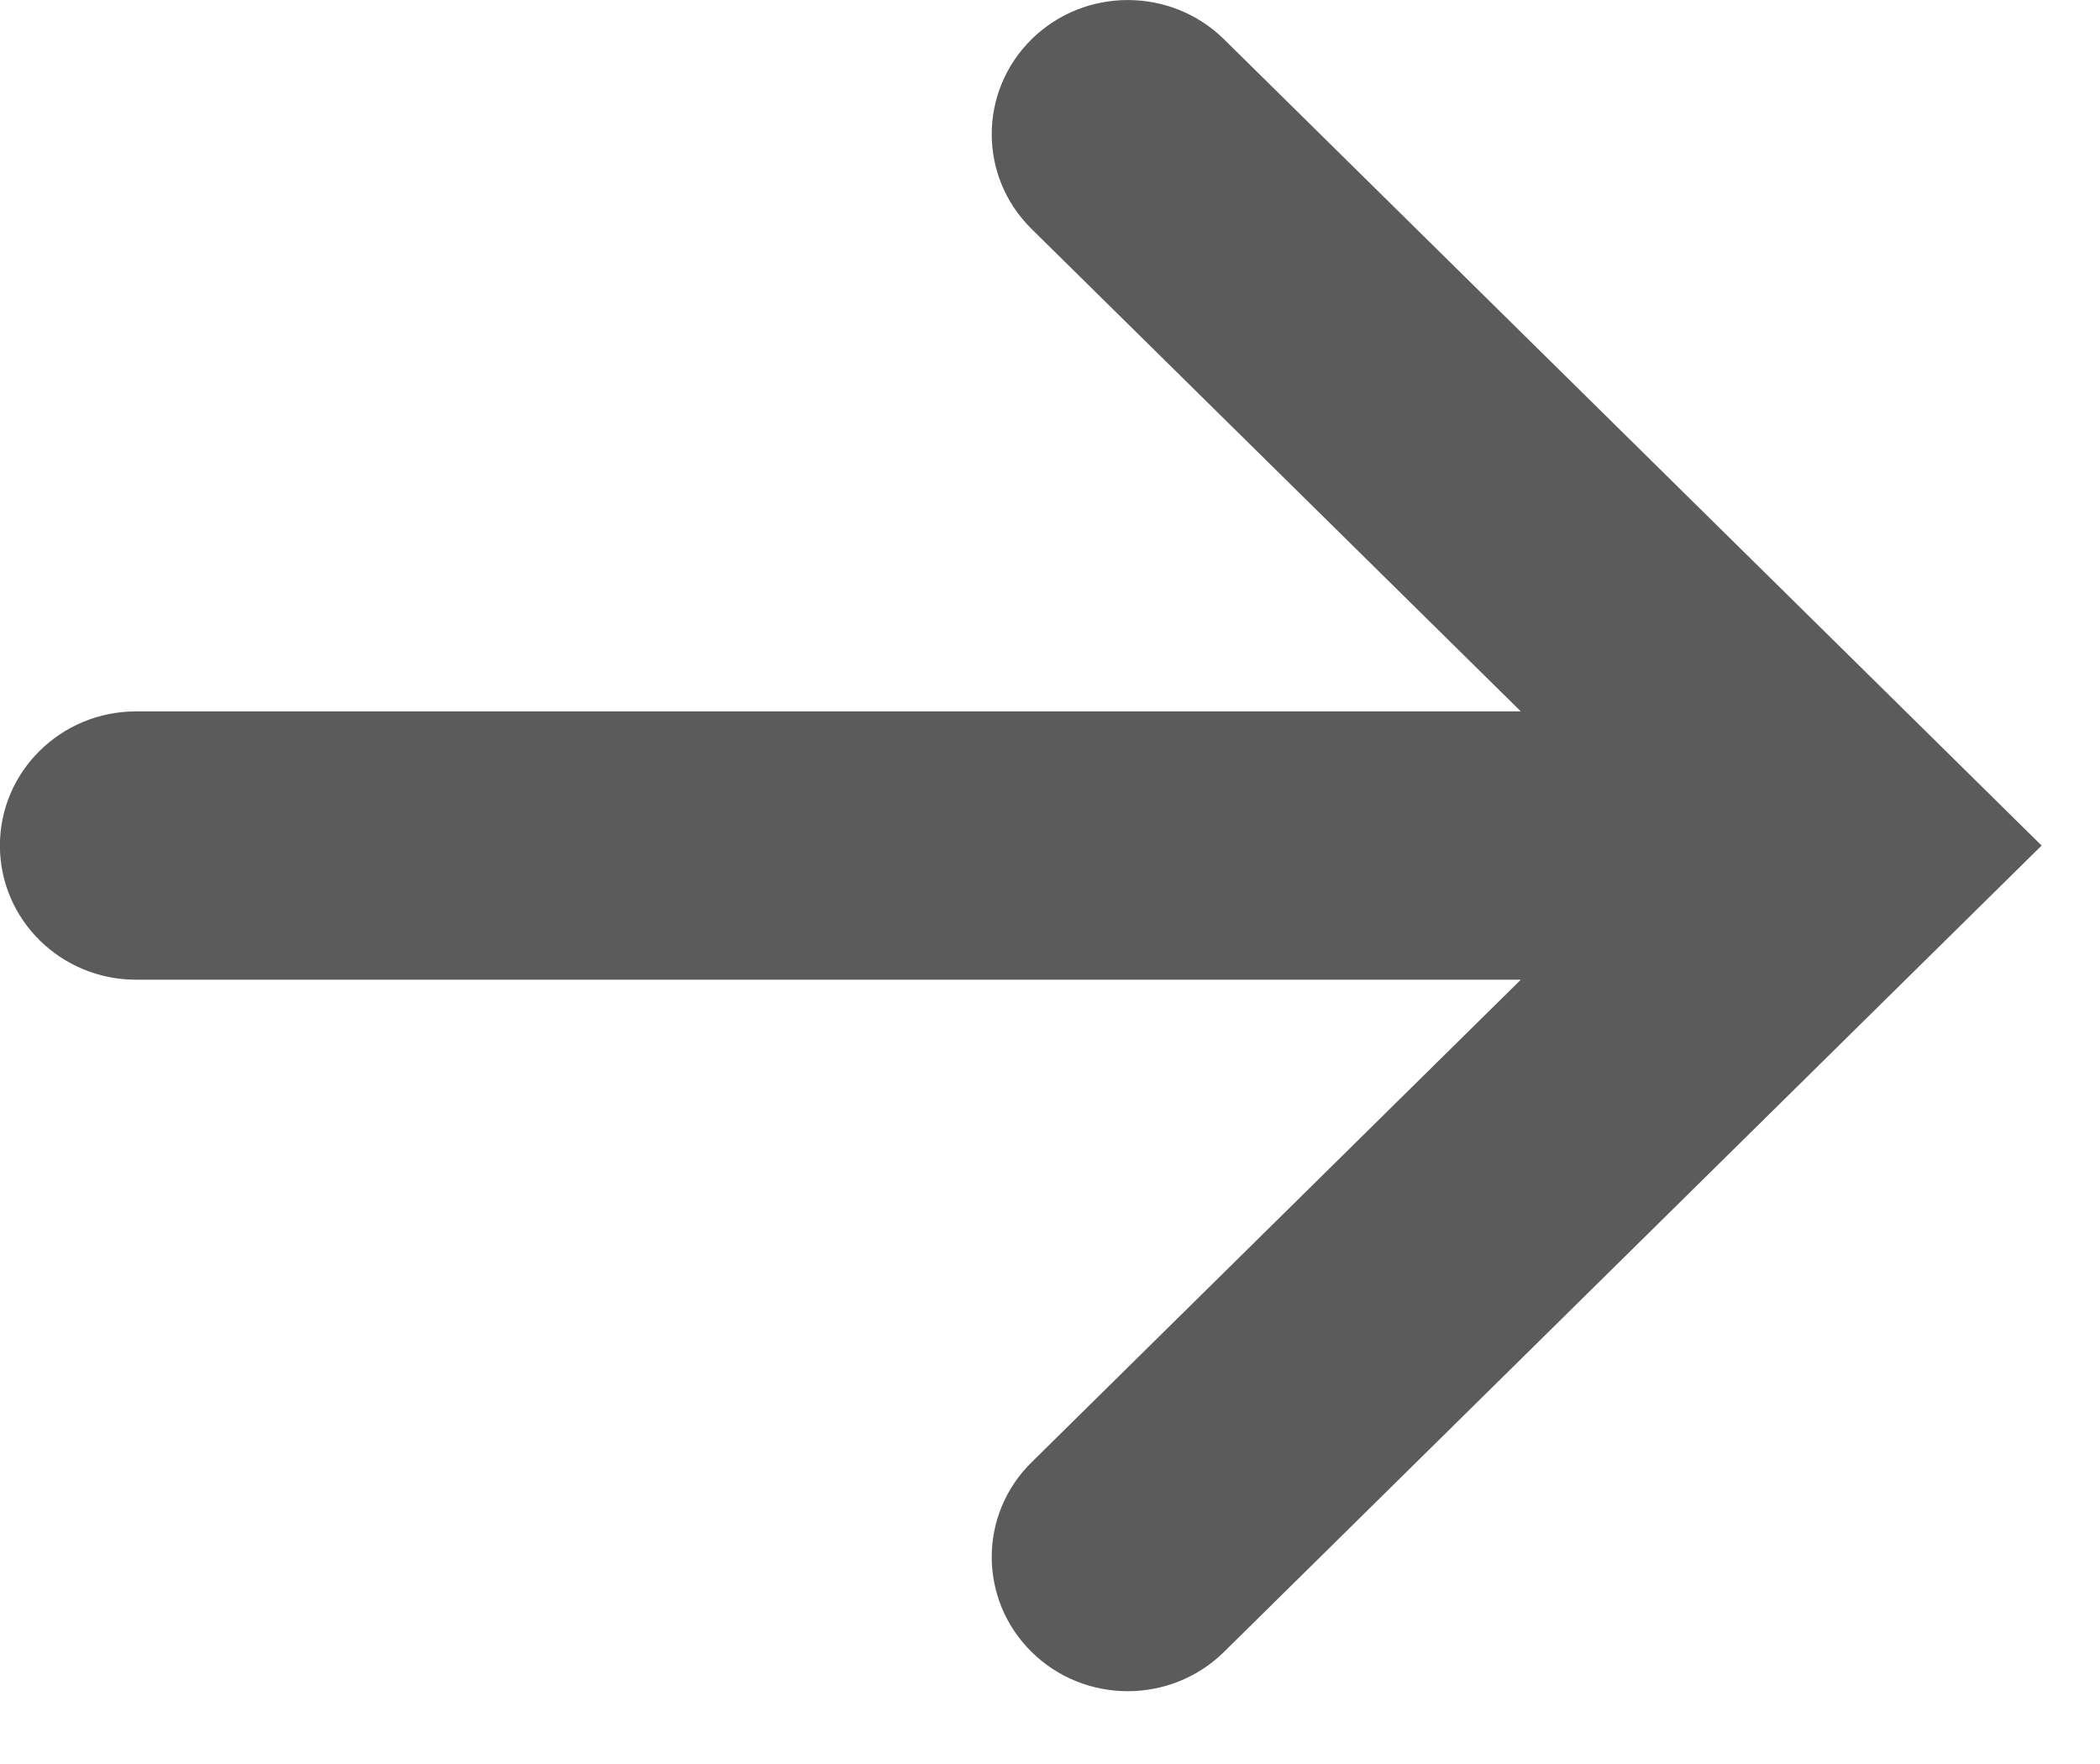
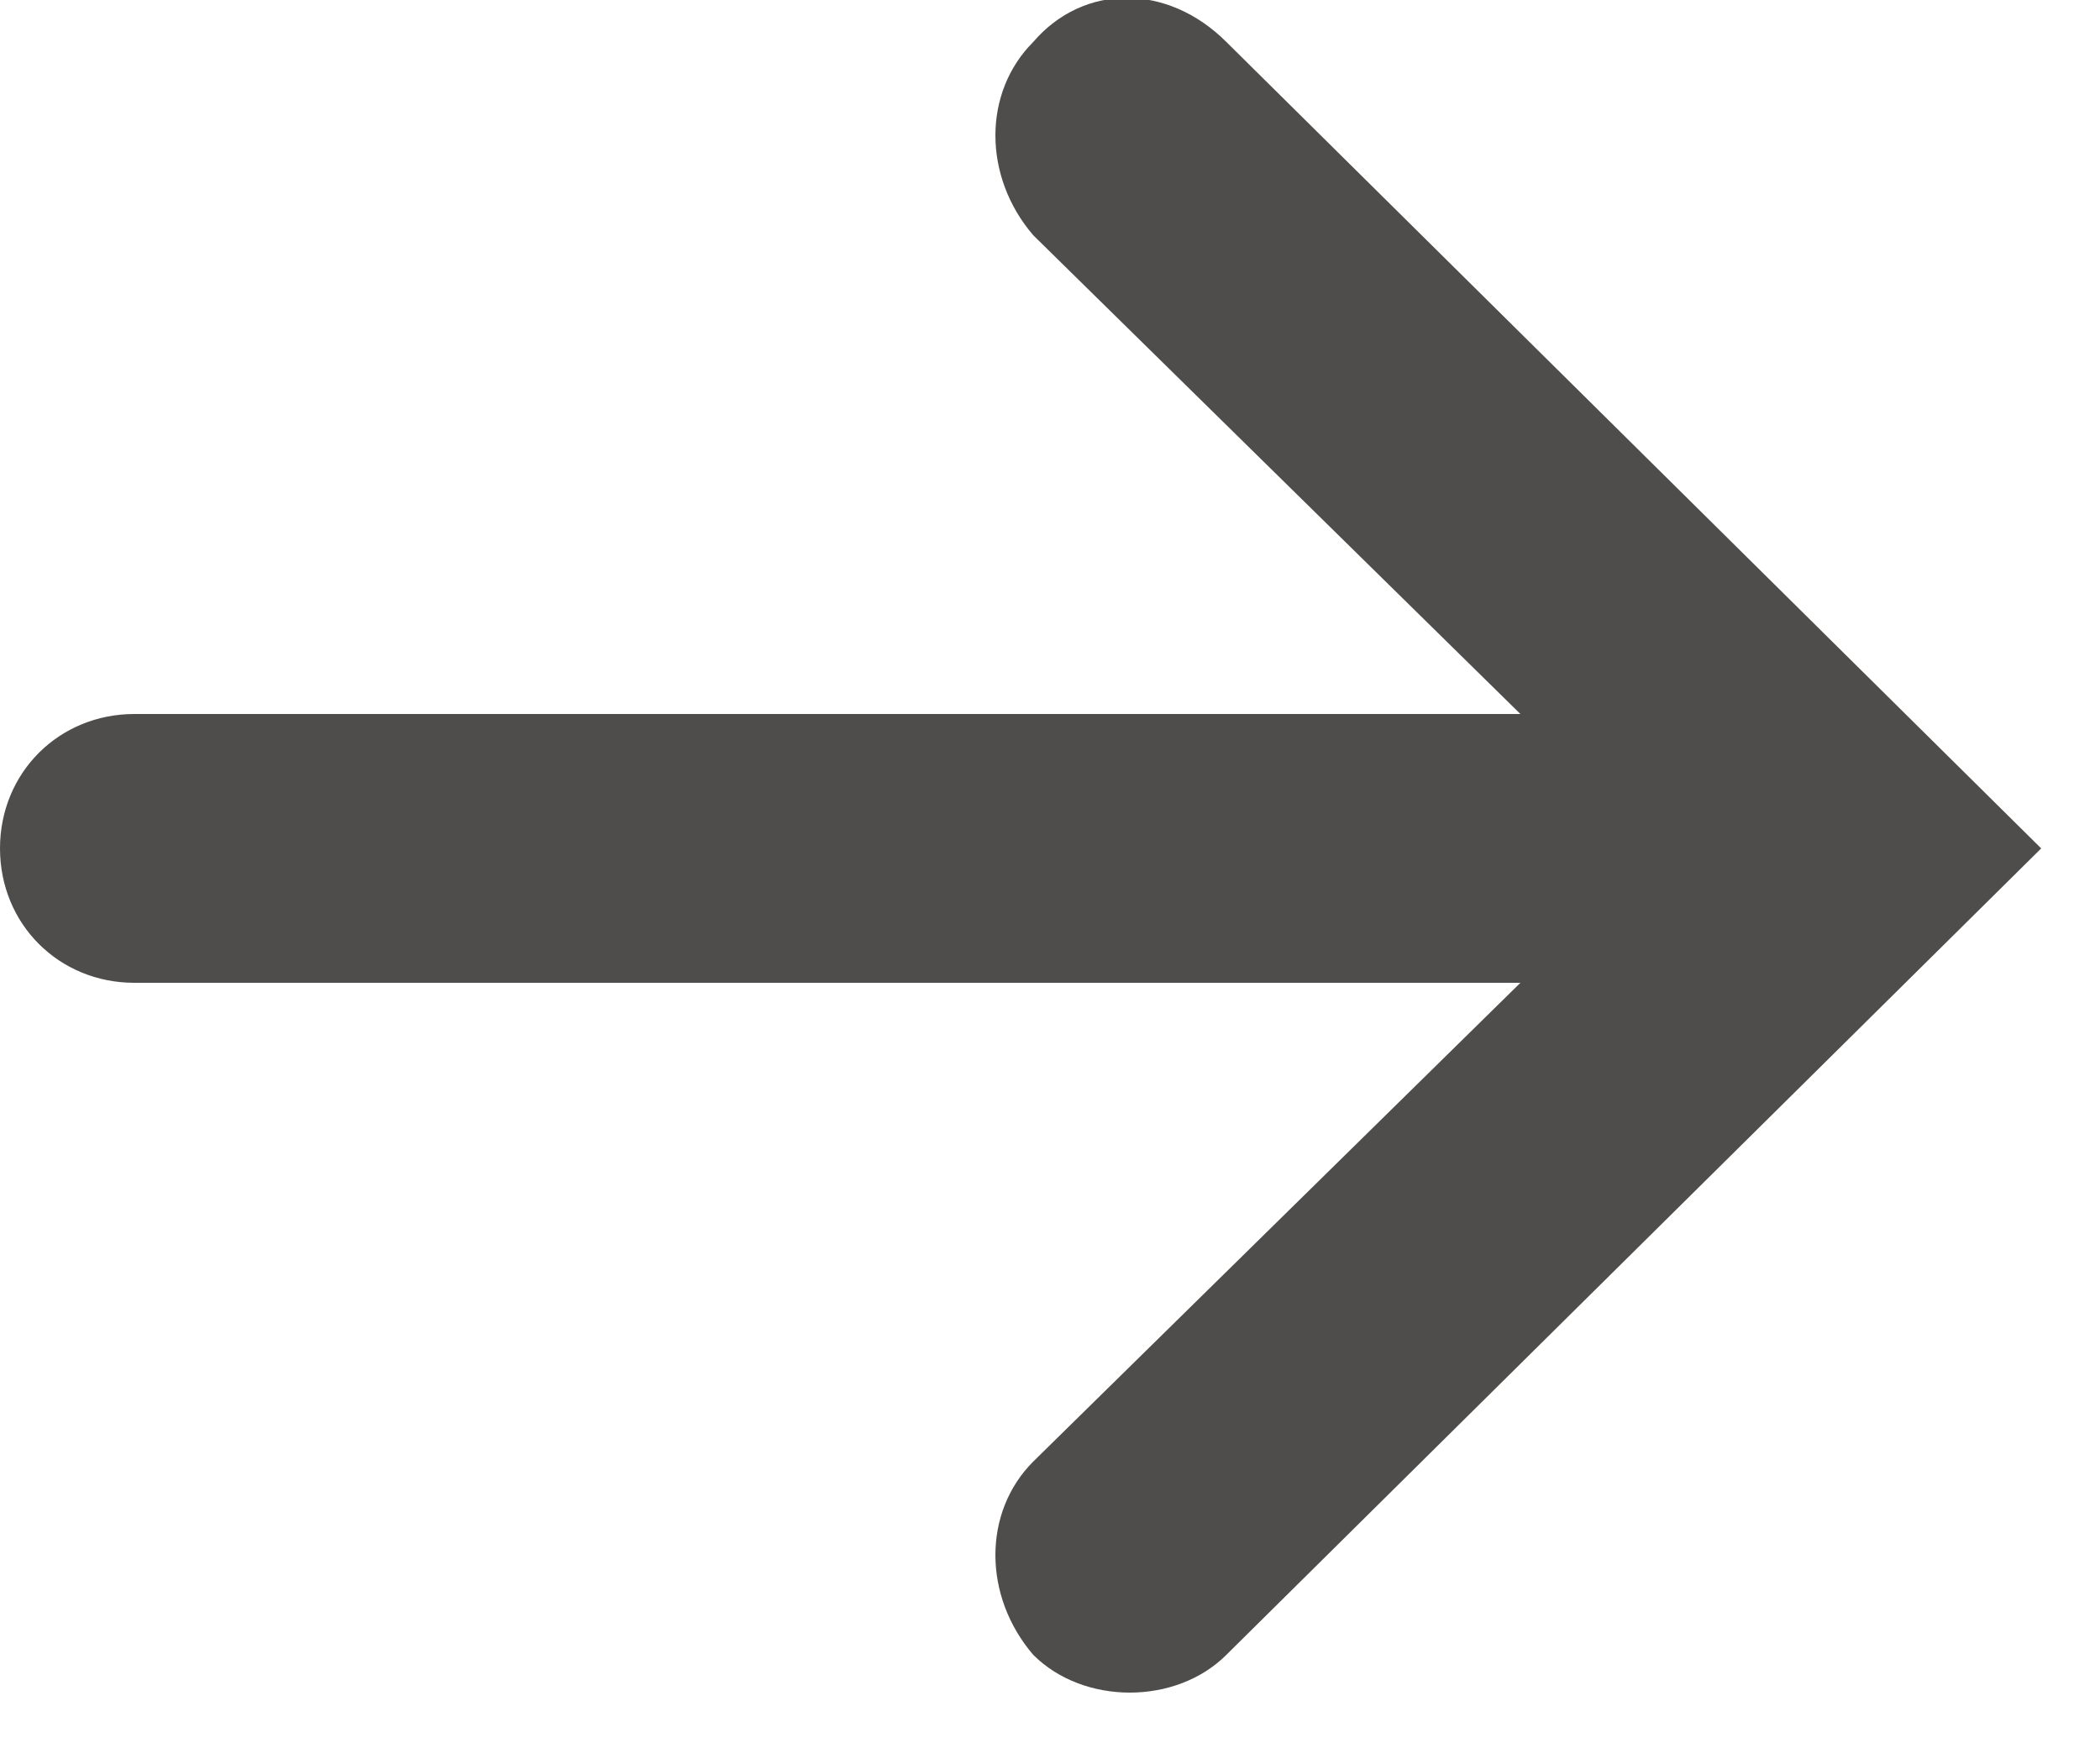
- <svg xmlns="http://www.w3.org/2000/svg" width="25px" height="21px" viewBox="0 0 25 21" version="1.1">
-   <defs />
-   <g id="Confirm-Send-ETH---V3" stroke="none" stroke-width="1" fill="none" fill-rule="evenodd" transform="translate(-500, -235)">
-     <g id="Group-4" transform="translate(312, 99)" fill="#5B5B5B">
+ <svg xmlns="http://www.w3.org/2000/svg" version="1.1" id="图层_1" x="0px" y="0px" viewBox="0 0 25 21" style="enable-background:new 0 0 25 21;" xml:space="preserve">
+   <style type="text/css">
+ 	.st0{fill:#4F4D4B;}
+ </style>
+   <g id="Confirm-Send-ETH---V3" transform="translate(-500, -235)">
+     <g id="Group-4" transform="translate(312, 99)">
      <g id="Group-18" transform="translate(109, 119)">
        <g id="arrow-right" transform="translate(78, 17)">
-           <path d="M13.281,0.467 L13.281,0.467 C12.648,1.092 12.648,2.103 13.281,2.726 L19.105,8.469 L2.619,8.469 C1.725,8.469 0.999,9.184 0.999,10.066 L0.999,10.067 C0.999,10.949 1.725,11.663 2.619,11.663 L19.105,11.663 L13.281,17.408 C12.648,18.03 12.648,19.041 13.281,19.666 C13.913,20.289 14.938,20.289 15.571,19.666 L25.305,10.066 L15.571,0.467 C14.938,-0.155 13.913,-0.155 13.281,0.467" id="Fill-1" />
+           <path id="Fill-1" class="st0" d="M13.3,0.5L13.3,0.5c-0.6,0.6-0.6,1.6,0,2.3l5.8,5.7H2.6C1.7,8.5,1,9.2,1,10.1v0      c0,0.9,0.7,1.6,1.6,1.6h16.5l-5.8,5.7c-0.6,0.6-0.6,1.6,0,2.3c0.6,0.6,1.7,0.6,2.3,0l9.7-9.6l-9.7-9.6      C14.9-0.2,13.9-0.2,13.3,0.5" />
        </g>
      </g>
    </g>
  </g>
</svg>
